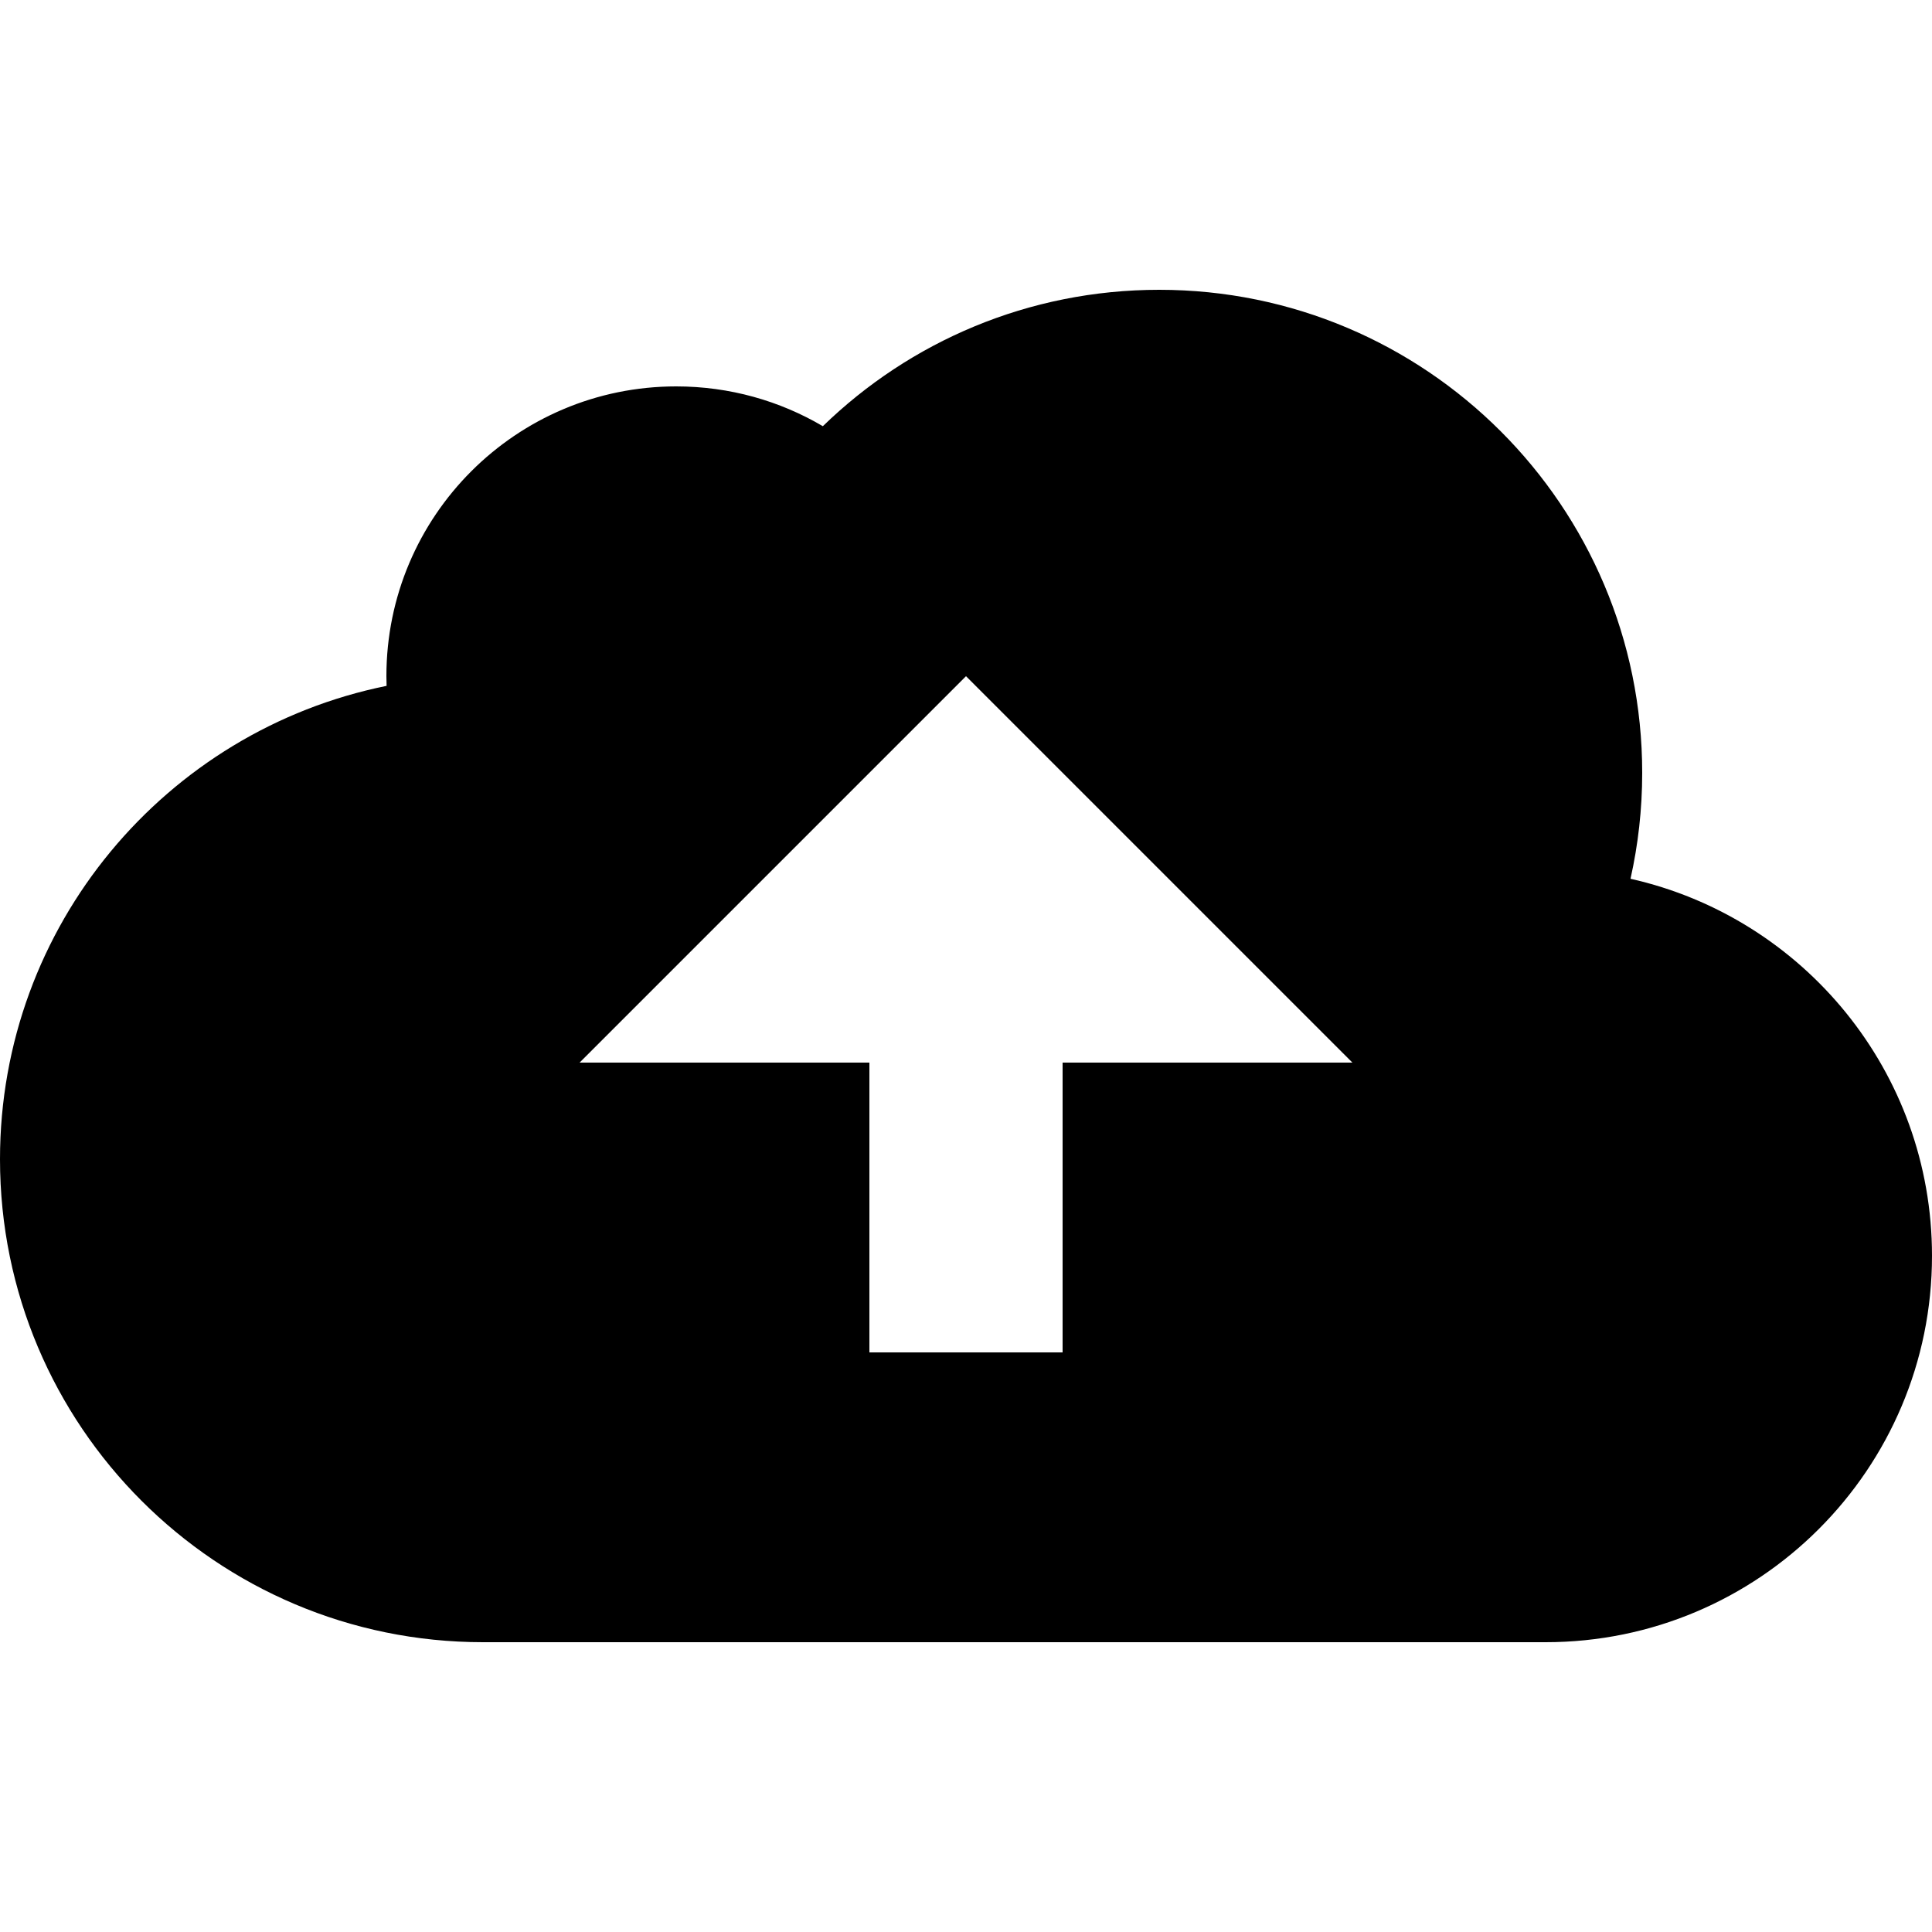
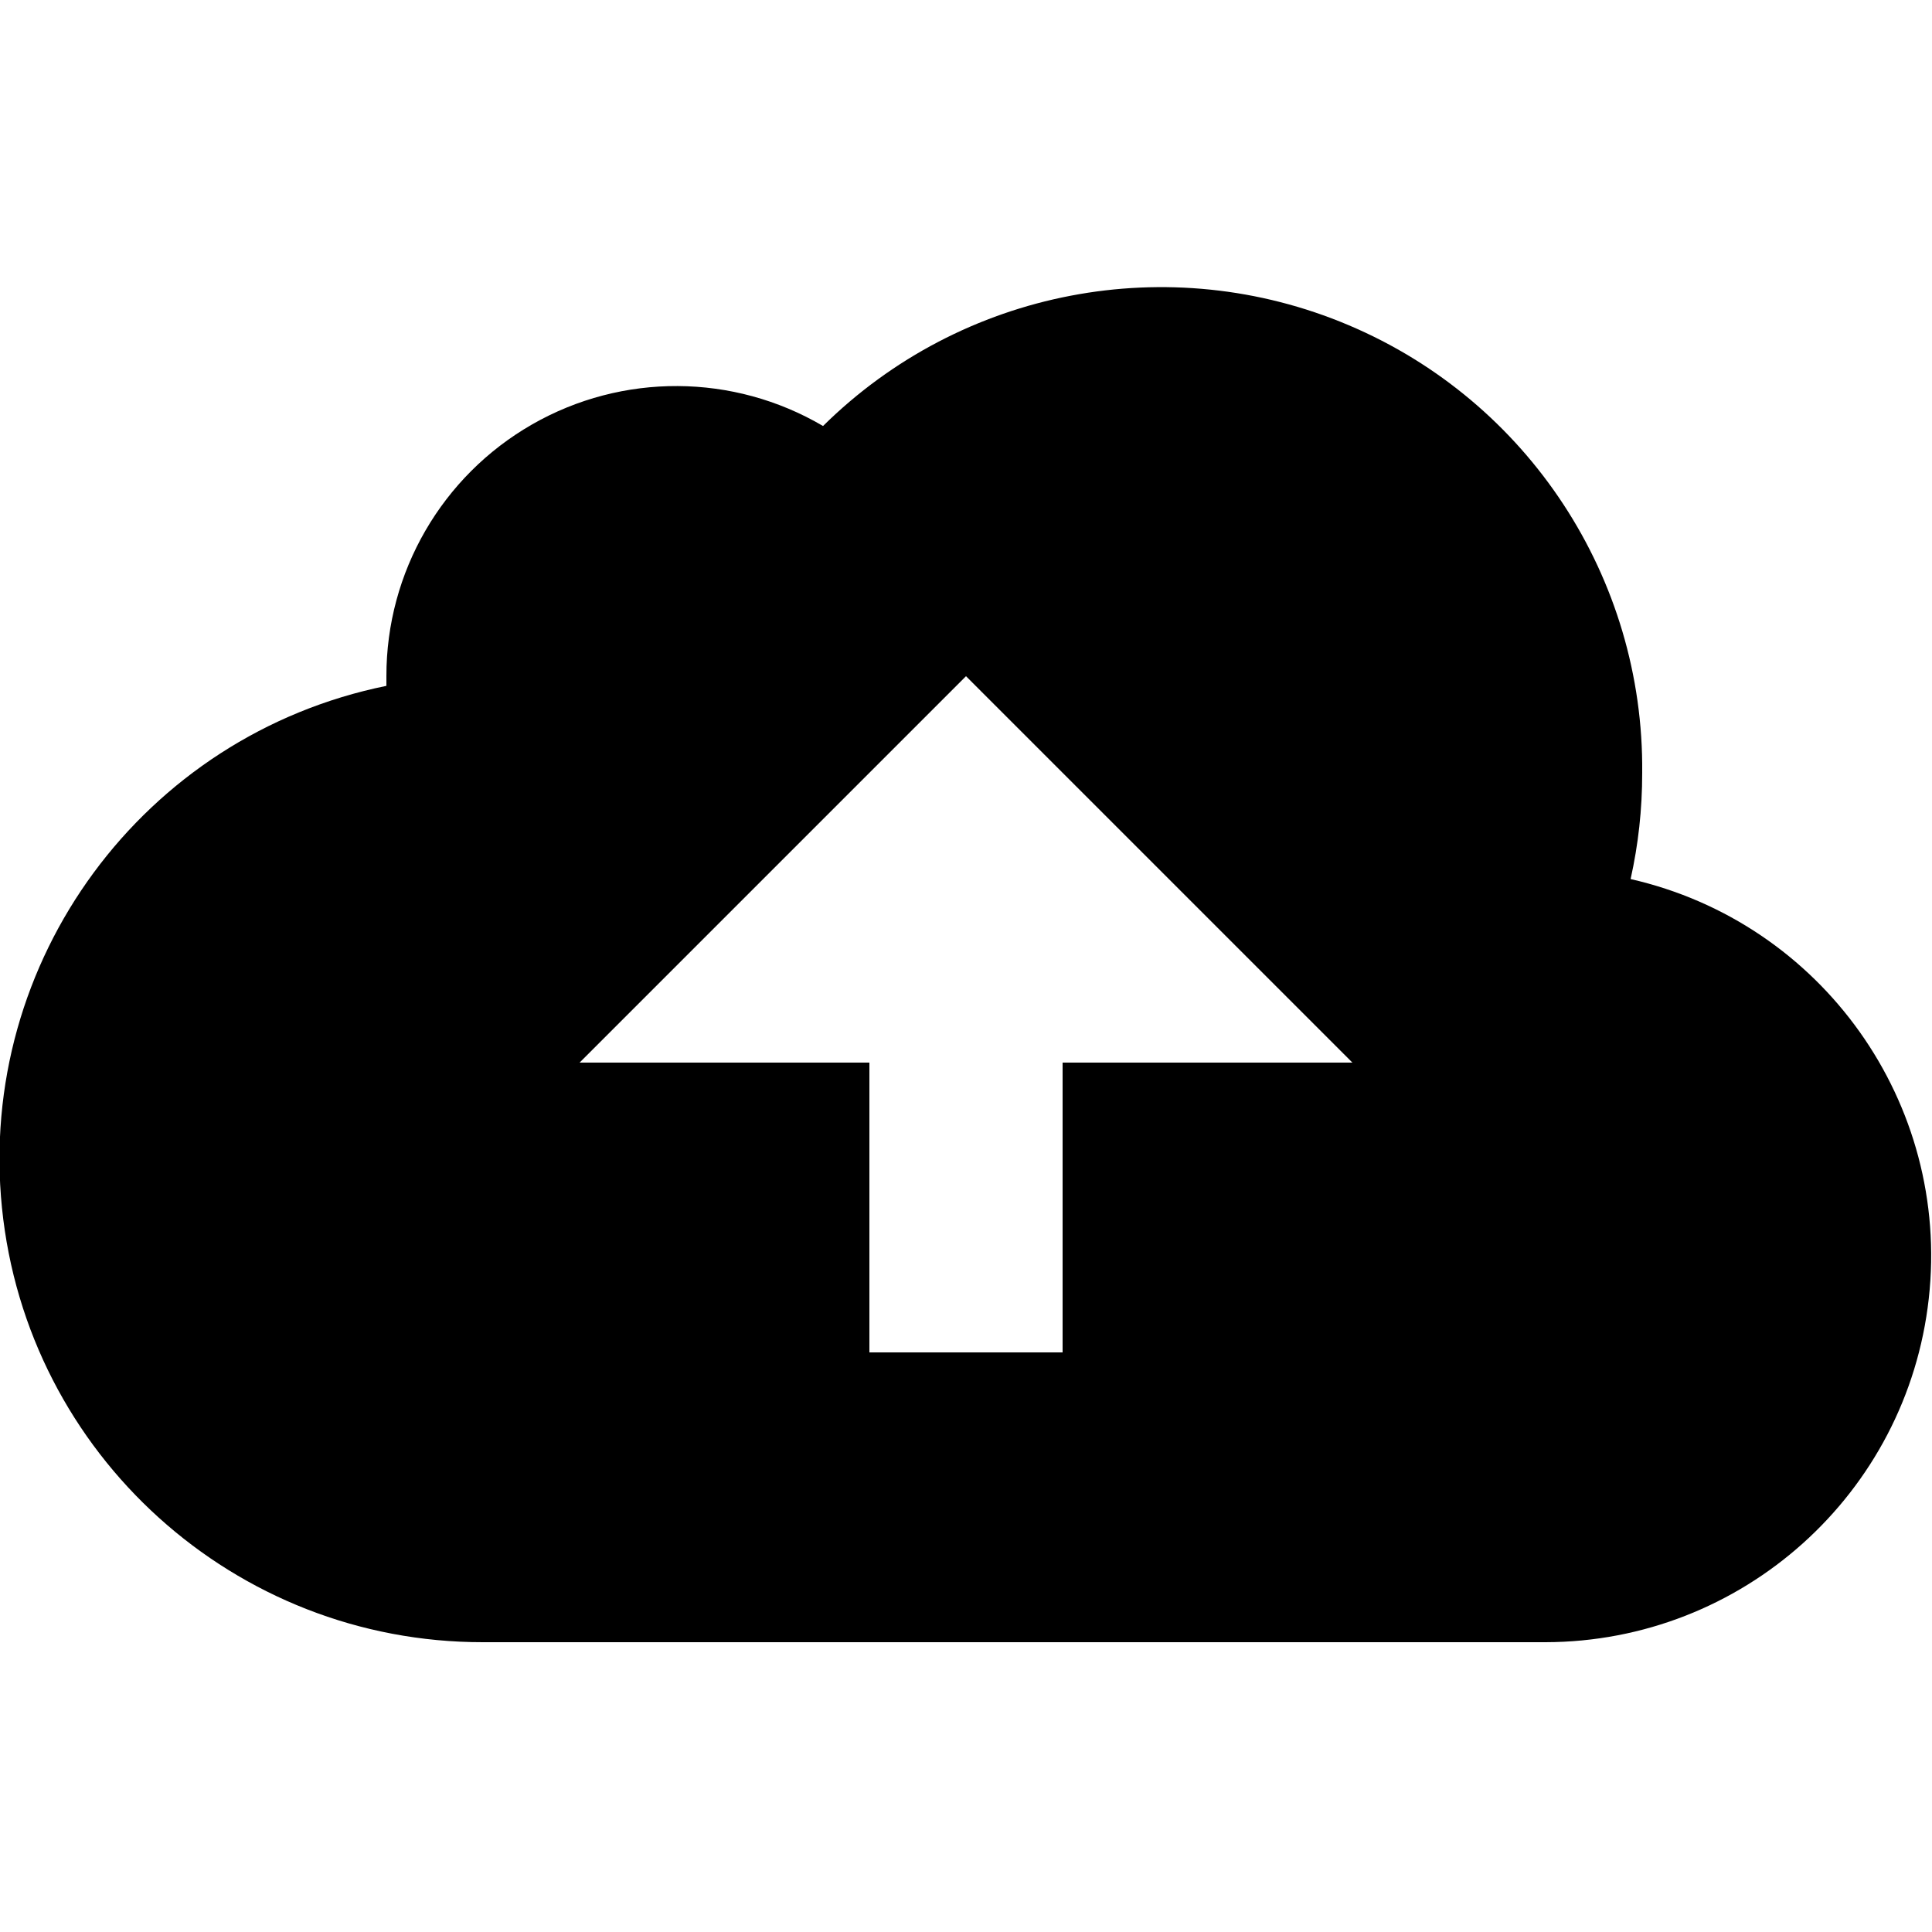
- <svg xmlns="http://www.w3.org/2000/svg" width="20px" height="20px" viewBox="0 0 20 20" version="1.1">
-   <defs />
-   <g id="Page-1" stroke="none" stroke-width="1" fill="none" fill-rule="evenodd">
-     <g id="cloud-upload" fill="#000000">
-       <path d="M16.879,9.097 C18.665,9.498 20,11.093 20,13 C20,15.209 18.209,17 16,17 L5,17 C2.239,17 0,14.761 0,12 C0,9.58 1.719,7.562 4.002,7.1 C4.001,7.067 4,7.033 4,7 C4,5.343 5.343,4 7,4 C7.554,4 8.073,4.15 8.518,4.412 C9.418,3.538 10.646,3 12,3 C14.761,3 17,5.239 17,8 C17,8.377 16.958,8.744 16.879,9.097 Z M10,7 L14,11 L6,11 L10,7 Z M9,11 L11,11 L11,14 L9,14 L9,11 Z" id="Combined-Shape" />
-     </g>
-   </g>
+ <svg xmlns="http://www.w3.org/2000/svg" viewBox="0 0 20 20">
+   <path d="M16.88 9.1A4 4 0 0 1 16 17H5a5 5 0 0 1-1-9.9V7a3 3 0 0 1 4.52-2.59A4.98 4.98 0 0 1 17 8c0 .38-.04.74-.12 1.1zM11 11h3l-4-4-4 4h3v3h2v-3z" />
</svg>
